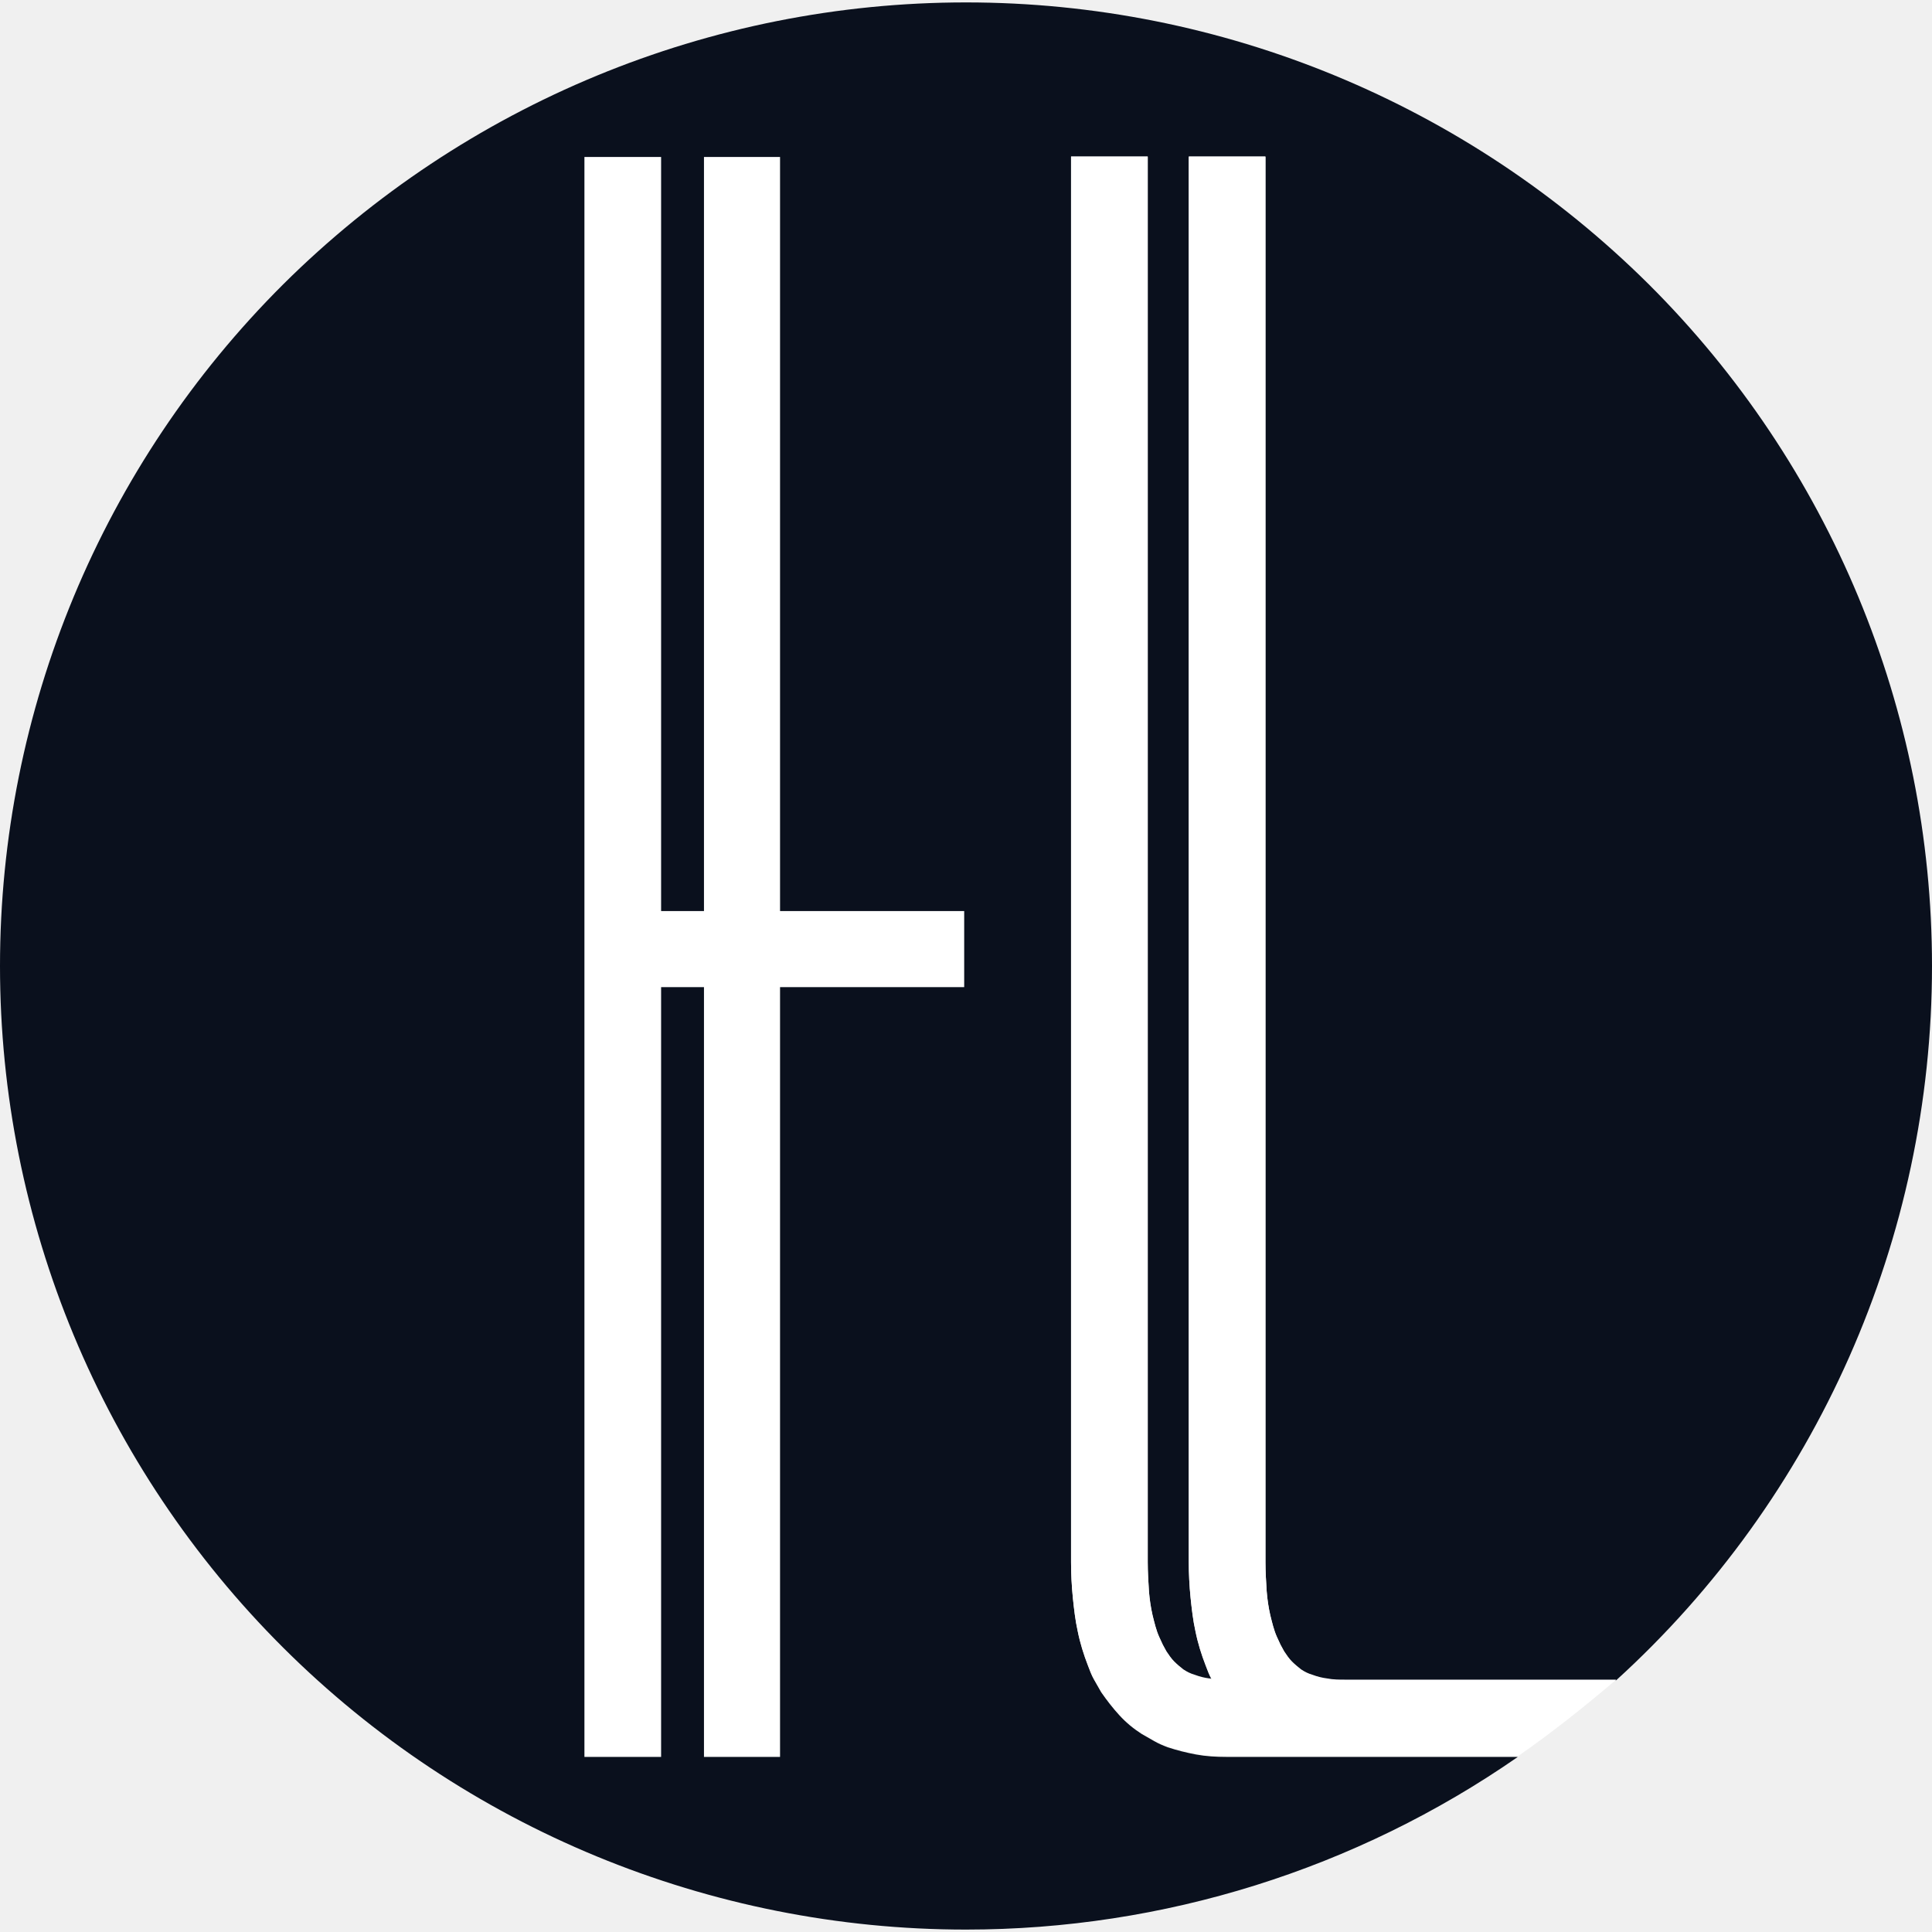
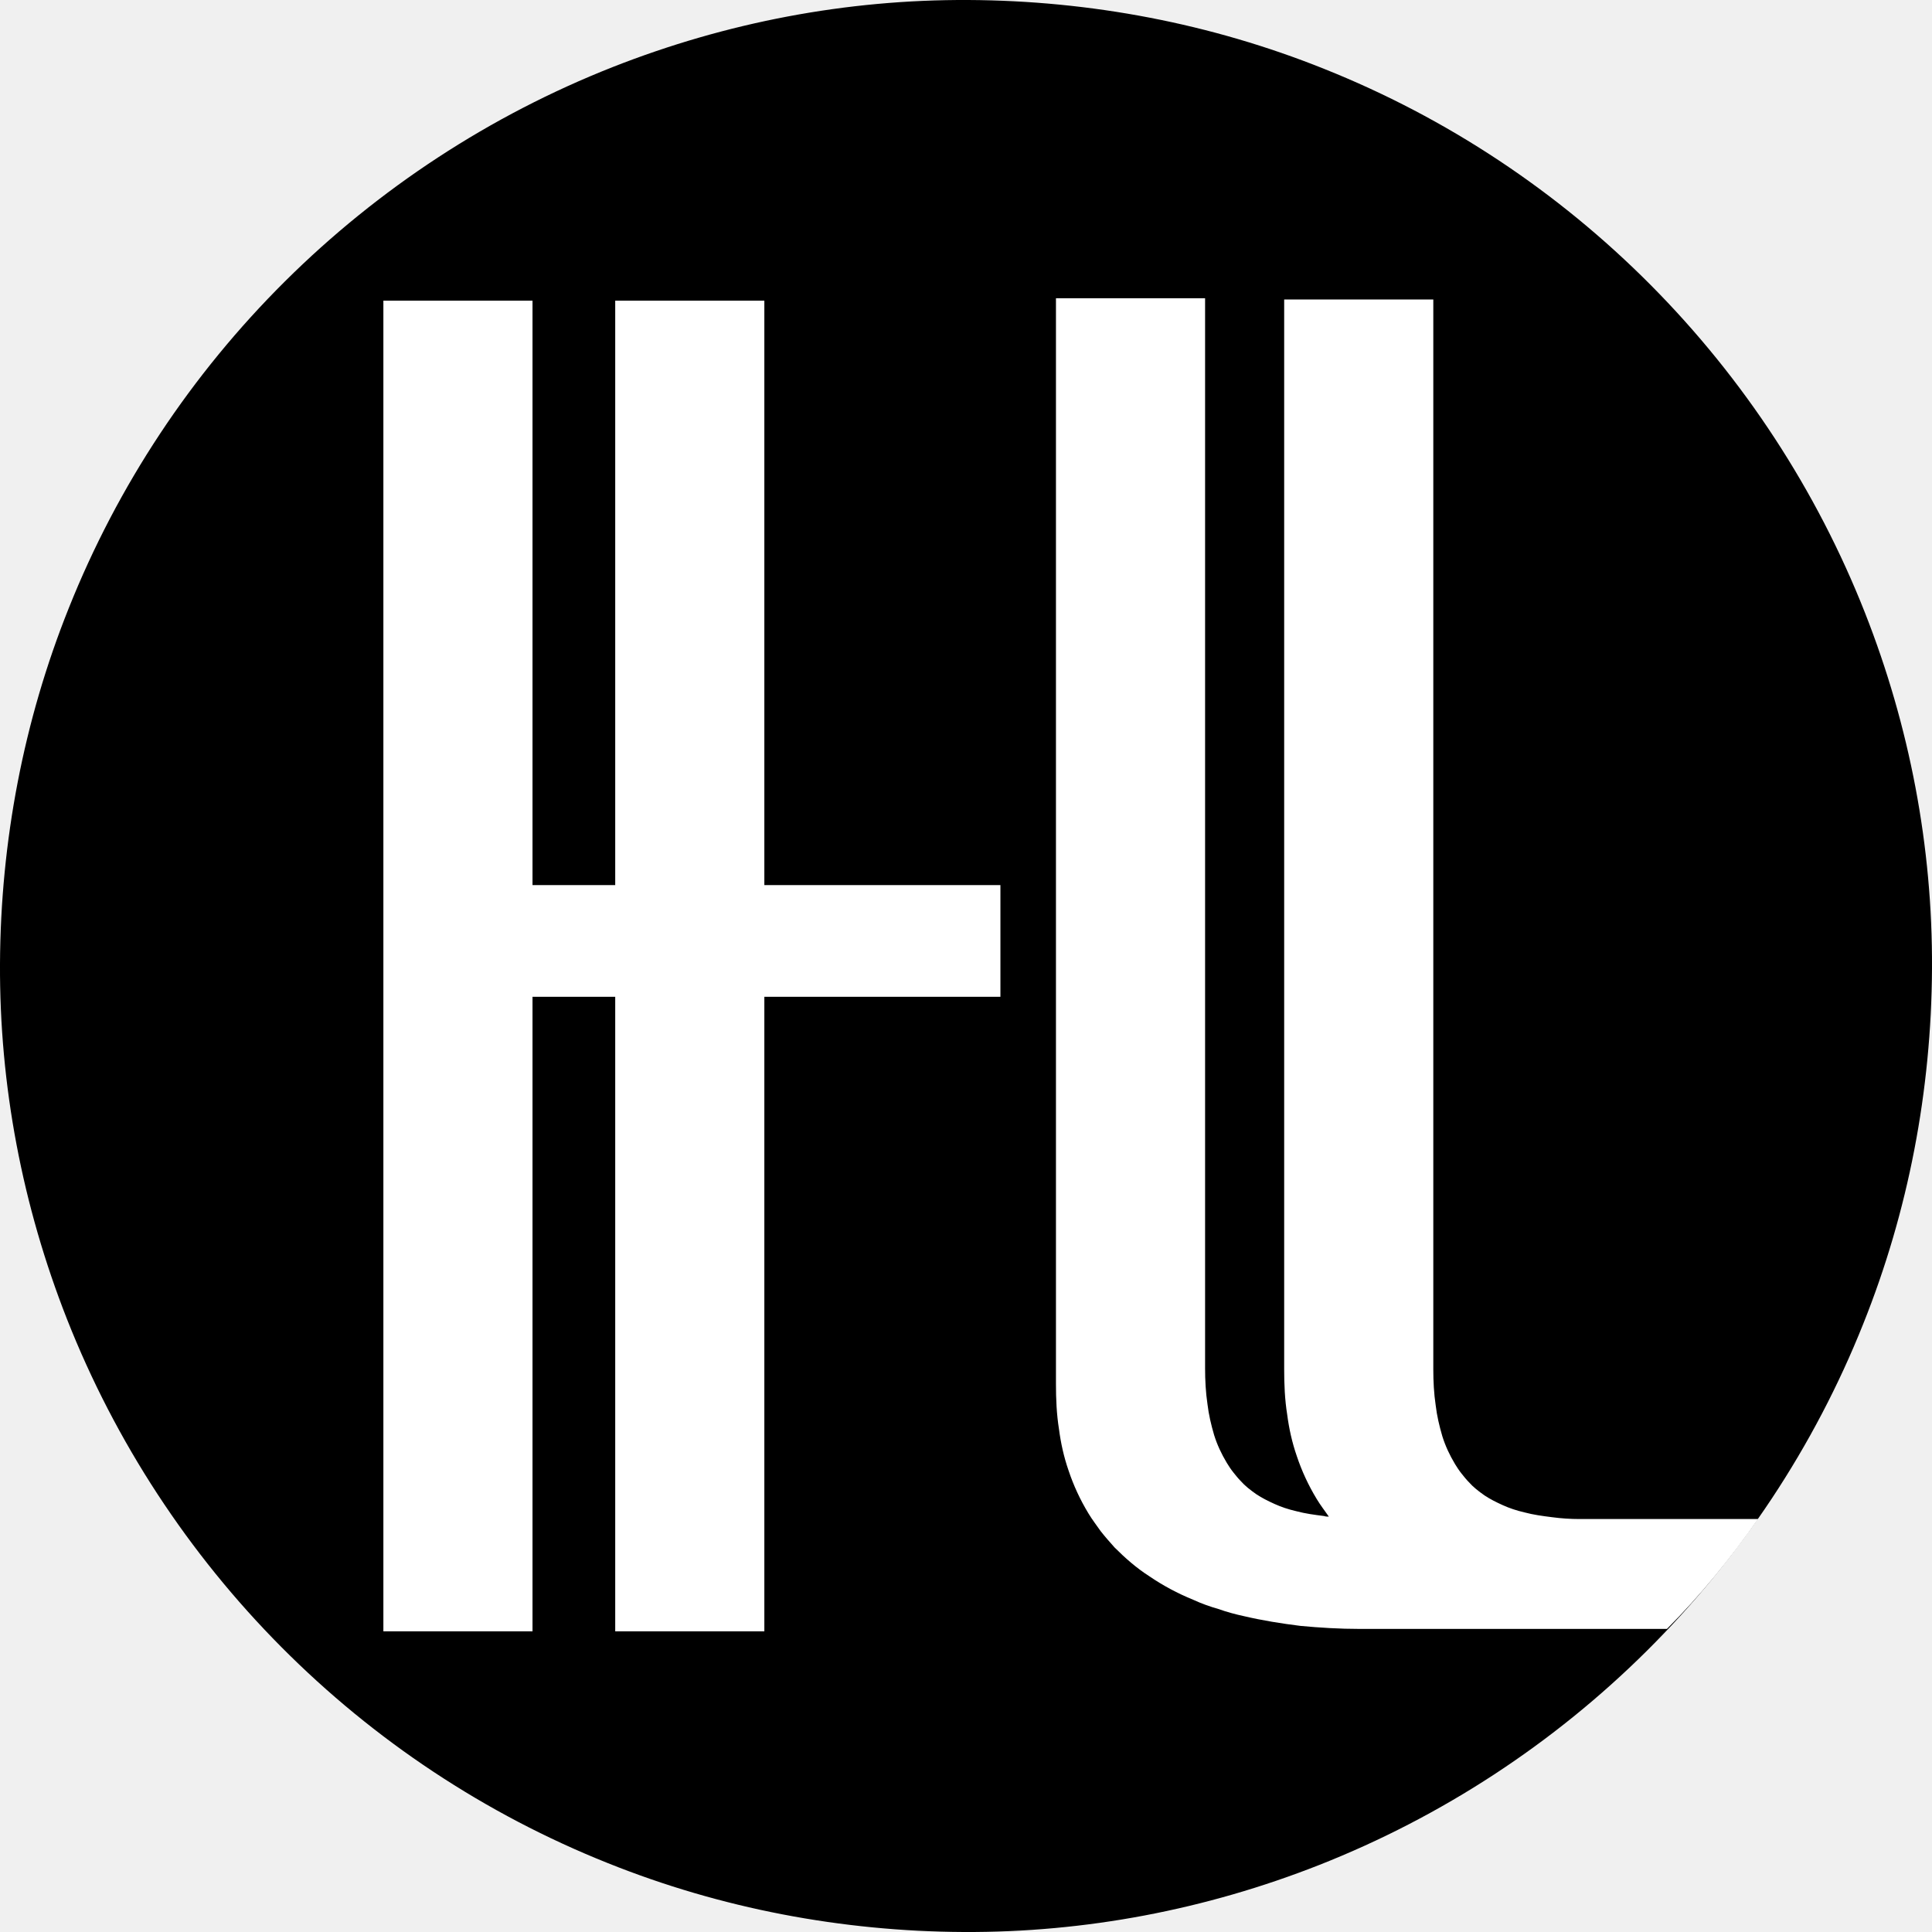
<svg xmlns="http://www.w3.org/2000/svg" version="1.1" x="0px" y="0px" viewBox="0 0 32 32" style="enable-background:new 0 0 32 32;" xml:space="preserve">
  <style type="text/css">
- 	.st0{fill:#0A101D;}
- 	.st1{fill:#FFFFFF;}
+ 	.st0{fill:#FFFFFF;}
</style>
  <g id="Layer_2">
-     <path class="st0" d="M16,0.04c-4.24,0-8.3,1.68-11.31,4.67C1.69,7.7,0,11.76,0,16c0,4.24,1.69,8.3,4.69,11.29   c3,2.99,7.07,4.67,11.31,4.67c3.27,0,6.46-1,9.14-2.86c-1.61,0-3.22,0-4.83,0c-0.17,0-0.34-0.01-0.5-0.04   c-0.16-0.03-0.32-0.07-0.47-0.12c-0.08-0.03-0.15-0.06-0.22-0.1c-0.07-0.04-0.14-0.08-0.21-0.12c-0.14-0.09-0.26-0.19-0.37-0.31   c-0.11-0.12-0.21-0.25-0.3-0.38c-0.04-0.07-0.08-0.14-0.12-0.21c-0.04-0.07-0.07-0.15-0.1-0.23c-0.07-0.18-0.13-0.37-0.17-0.57   c-0.04-0.18-0.06-0.36-0.08-0.55c-0.02-0.2-0.03-0.4-0.03-0.59c0-7.76,0-15.52,0-23.28c0.42,0,0.84,0,1.27,0   c0,7.76,0,15.52,0,23.28c0,0.16,0.01,0.32,0.02,0.48c0.01,0.13,0.03,0.27,0.06,0.4c0.03,0.12,0.06,0.25,0.11,0.36   c0.02,0.04,0.04,0.09,0.06,0.13c0.02,0.04,0.04,0.07,0.06,0.11c0.04,0.06,0.08,0.12,0.13,0.17c0.05,0.05,0.1,0.09,0.15,0.13   c0.06,0.04,0.12,0.07,0.19,0.09c0.08,0.03,0.16,0.05,0.24,0.06c0.01,0,0.03,0,0.04,0.01c0,0,0,0,0,0c-0.04-0.07-0.07-0.15-0.1-0.23   c-0.07-0.18-0.13-0.37-0.17-0.57c-0.04-0.18-0.06-0.36-0.08-0.55c-0.02-0.2-0.03-0.4-0.03-0.59c0-7.76,0-15.52,0-23.28   c0.42,0,0.84,0,1.27,0c0,7.76,0,15.52,0,23.28c0,0.16,0.01,0.32,0.02,0.48c0.01,0.13,0.03,0.27,0.06,0.4   c0.03,0.12,0.06,0.25,0.11,0.36c0.02,0.04,0.04,0.09,0.06,0.13c0.02,0.04,0.04,0.07,0.06,0.11c0.04,0.06,0.08,0.12,0.13,0.17   c0.05,0.05,0.1,0.09,0.15,0.13c0.06,0.04,0.12,0.07,0.19,0.09c0.08,0.03,0.16,0.05,0.24,0.06c0.08,0.01,0.15,0.02,0.23,0.02   c1.52,0,3.04,0,4.56,0C30.09,24.81,32,20.51,32,16c0-4.24-1.69-8.3-4.69-11.29C24.3,1.72,20.24,0.04,16,0.04z" />
+     <path d="M0,15.96c-0.01,2.02,0.37,4.01,1.11,5.89c0.8,2.03,2.01,3.88,3.55,5.43c1.54,1.55,3.38,2.77,5.41,3.58   c1.87,0.75,3.87,1.13,5.89,1.14c2.02,0.01,4.01-0.37,5.89-1.11c2.03-0.8,3.88-2.01,5.43-3.55c1.55-1.54,2.77-3.38,3.58-5.41   c0.75-1.87,1.13-3.87,1.14-5.89c0.01-2.02-0.37-4.01-1.11-5.89c-0.8-2.03-2.01-3.88-3.55-5.43c-1.54-1.55-3.38-2.77-5.41-3.58   C20.06,0.39,18.06,0.01,16.04,0c-2.02-0.01-4.01,0.37-5.89,1.11c-2.03,0.8-3.88,2.01-5.43,3.55C3.17,6.2,1.95,8.04,1.14,10.07   C0.39,11.94,0.01,13.94,0,15.96z" />
  </g>
  <g id="Layer_01">
-     <polygon class="st1" points="12.92,15.09 15.97,15.09 15.97,16.35 12.92,16.35 12.92,29.1 11.66,29.1 11.66,16.35 10.95,16.35    10.95,29.1 9.68,29.1 9.68,2.6 10.95,2.6 10.95,15.09 11.66,15.09 11.66,2.6 12.92,2.6  " />
-     <path class="st1" d="M25.14,29.09c-1.61,0-3.22,0-4.83,0c-0.17,0-0.34-0.01-0.5-0.04c-0.16-0.03-0.32-0.07-0.47-0.12   c-0.08-0.03-0.15-0.06-0.22-0.1c-0.07-0.04-0.14-0.08-0.21-0.12c-0.14-0.09-0.26-0.19-0.37-0.31c-0.11-0.12-0.21-0.25-0.3-0.38   c-0.04-0.07-0.08-0.14-0.12-0.21c-0.04-0.07-0.07-0.15-0.1-0.23c-0.07-0.18-0.13-0.37-0.17-0.57c-0.04-0.18-0.06-0.36-0.08-0.55   c-0.02-0.2-0.03-0.4-0.03-0.59c0-7.76,0-15.52,0-23.28c0.42,0,0.84,0,1.27,0c0,7.76,0,15.52,0,23.28c0,0.16,0.01,0.32,0.02,0.48   c0.01,0.13,0.03,0.27,0.06,0.4c0.03,0.12,0.06,0.25,0.11,0.36c0.02,0.04,0.04,0.09,0.06,0.13c0.02,0.04,0.04,0.07,0.06,0.11   c0.04,0.06,0.08,0.12,0.13,0.17c0.05,0.05,0.1,0.09,0.15,0.13c0.06,0.04,0.12,0.07,0.19,0.09c0.08,0.03,0.16,0.05,0.24,0.06   c0.01,0,0.03,0,0.04,0.01c0,0,0,0,0,0c-0.04-0.07-0.07-0.15-0.1-0.23c-0.07-0.18-0.13-0.37-0.17-0.57   c-0.04-0.18-0.06-0.36-0.08-0.55c-0.02-0.2-0.03-0.4-0.03-0.59c0-7.76,0-15.52,0-23.28c0.42,0,0.84,0,1.27,0   c0,7.76,0,15.52,0,23.28c0,0.16,0.01,0.32,0.02,0.48c0.01,0.13,0.03,0.27,0.06,0.4c0.03,0.12,0.06,0.25,0.11,0.36   c0.02,0.04,0.04,0.09,0.06,0.13c0.02,0.04,0.04,0.07,0.06,0.11c0.04,0.06,0.08,0.12,0.13,0.17c0.05,0.05,0.1,0.09,0.15,0.13   c0.06,0.04,0.12,0.07,0.19,0.09c0.08,0.03,0.16,0.05,0.24,0.06c0.1,0.02,0.2,0.02,0.3,0.02c-0.02,0-0.05,0-0.07,0   c1.52,0,3.04,0,4.56,0C26.23,28.28,25.7,28.7,25.14,29.09z" />
+     <path class="st0" d="M29.12,25.16c-0.99,0-1.97,0-2.96,0c-0.15,0-0.3-0.01-0.45-0.03c-0.16-0.02-0.31-0.04-0.46-0.08   c-0.13-0.03-0.25-0.07-0.36-0.12c-0.11-0.05-0.21-0.1-0.3-0.16c-0.1-0.07-0.19-0.14-0.26-0.22c-0.04-0.04-0.08-0.09-0.12-0.14   c-0.04-0.05-0.08-0.11-0.11-0.16c-0.09-0.15-0.16-0.3-0.21-0.46c-0.05-0.17-0.09-0.34-0.11-0.51c-0.03-0.2-0.04-0.4-0.04-0.6   c0-5.91,0-11.81,0-17.72c-0.82,0-1.64,0-2.47,0c0,5.91,0,11.81,0,17.72c0,0.25,0.01,0.5,0.05,0.75c0.03,0.23,0.08,0.46,0.16,0.69   c0.08,0.24,0.19,0.48,0.33,0.71c0.06,0.1,0.13,0.19,0.2,0.29c0,0,0,0,0,0c-0.03,0-0.05,0-0.08-0.01c-0.16-0.02-0.31-0.04-0.46-0.08   c-0.13-0.03-0.25-0.07-0.36-0.12c-0.11-0.05-0.21-0.1-0.3-0.16c-0.1-0.07-0.19-0.14-0.26-0.22c-0.04-0.04-0.08-0.09-0.12-0.14   c-0.04-0.05-0.08-0.11-0.11-0.16c-0.09-0.15-0.16-0.3-0.21-0.46c-0.05-0.17-0.09-0.34-0.11-0.51c-0.03-0.2-0.04-0.4-0.04-0.6   c0-5.91,0-11.81,0-17.72c-0.82,0-1.64,0-2.47,0c0,5.99,0,11.98,0,17.98c0,0.25,0.01,0.5,0.05,0.75c0.03,0.23,0.08,0.46,0.16,0.69   c0.08,0.24,0.19,0.48,0.33,0.71c0.06,0.1,0.13,0.19,0.2,0.29c0.07,0.09,0.15,0.18,0.23,0.27c0.17,0.17,0.36,0.34,0.58,0.48   c0.22,0.15,0.46,0.28,0.73,0.39c0.13,0.06,0.27,0.11,0.41,0.15c0.14,0.05,0.29,0.09,0.43,0.12c0.3,0.07,0.61,0.12,0.93,0.16   c0.32,0.03,0.65,0.05,0.98,0.05c1.7,0,3.4,0,5.09,0C28.15,26.44,28.66,25.82,29.12,25.16z" />
+     <polygon class="st0" points="12.66,14.66 16.57,14.66 16.57,16.51 12.66,16.51 12.66,27.02 10.19,27.02 10.19,16.51 8.82,16.51    8.82,27.02 6.35,27.02 6.35,4.98 8.82,4.98 8.82,14.66 10.19,14.66 10.19,4.98 12.66,4.98  " />
  </g>
  <g id="Layer_3">
</g>
</svg>
